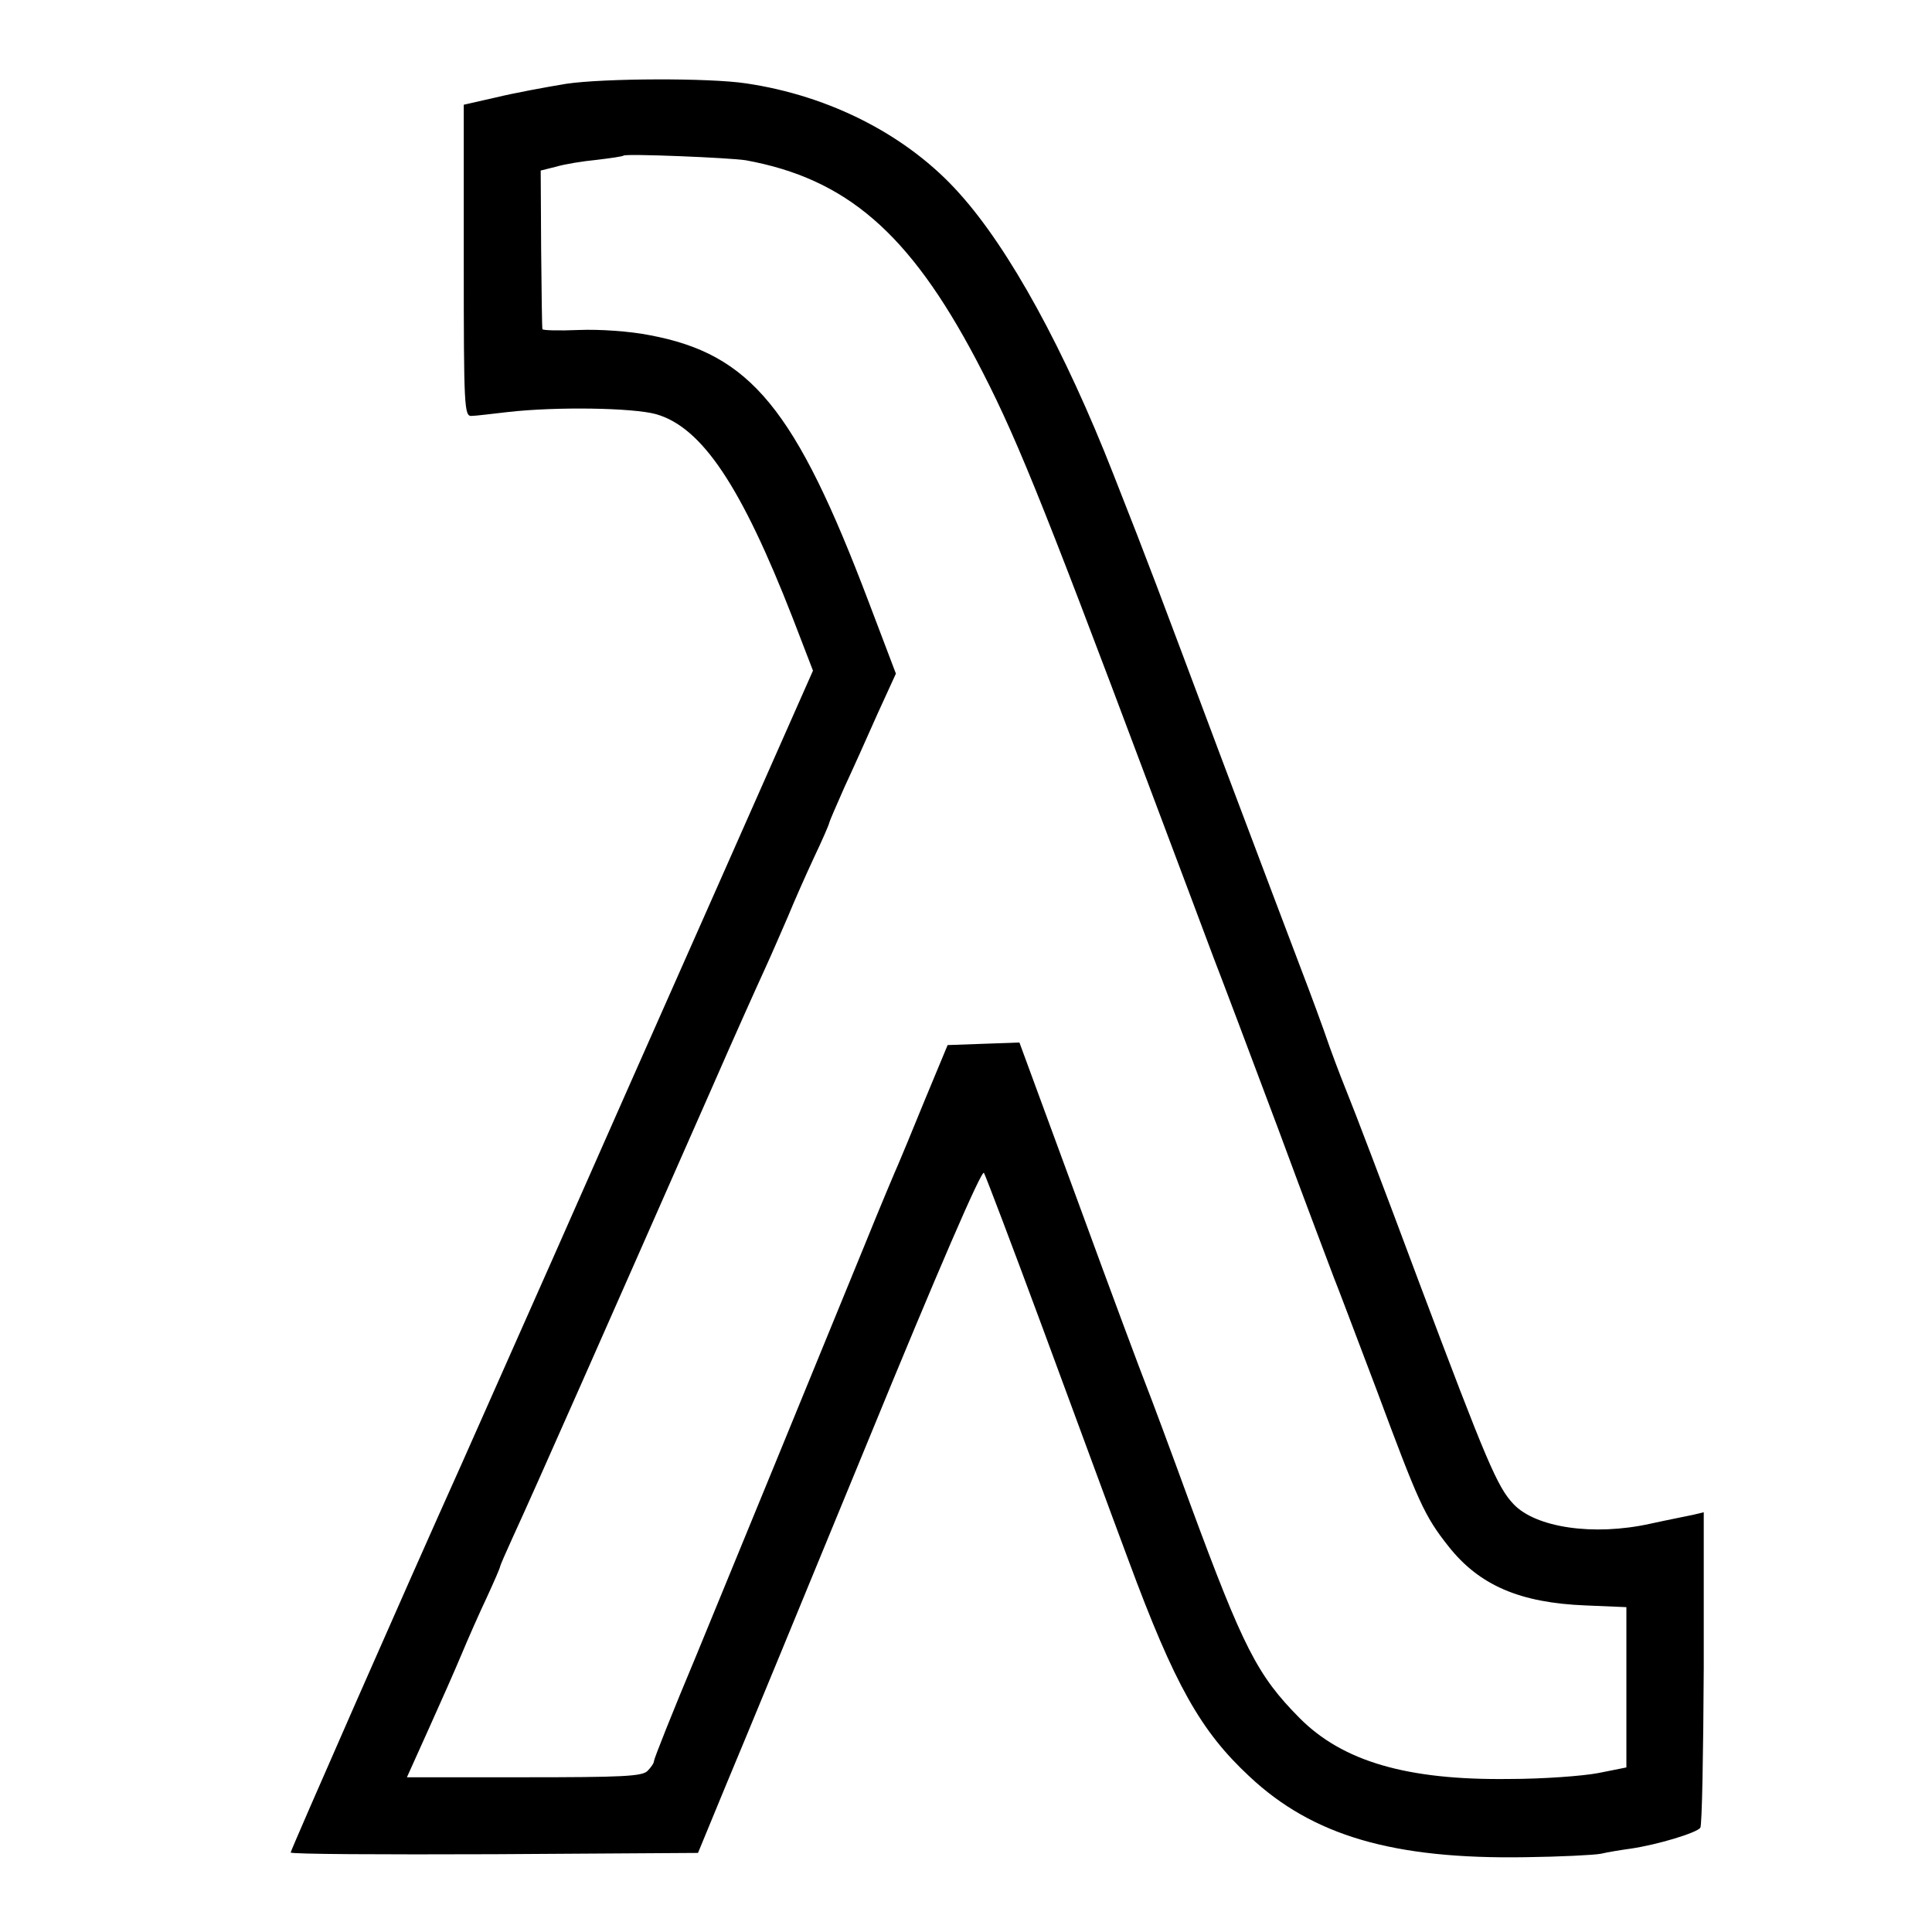
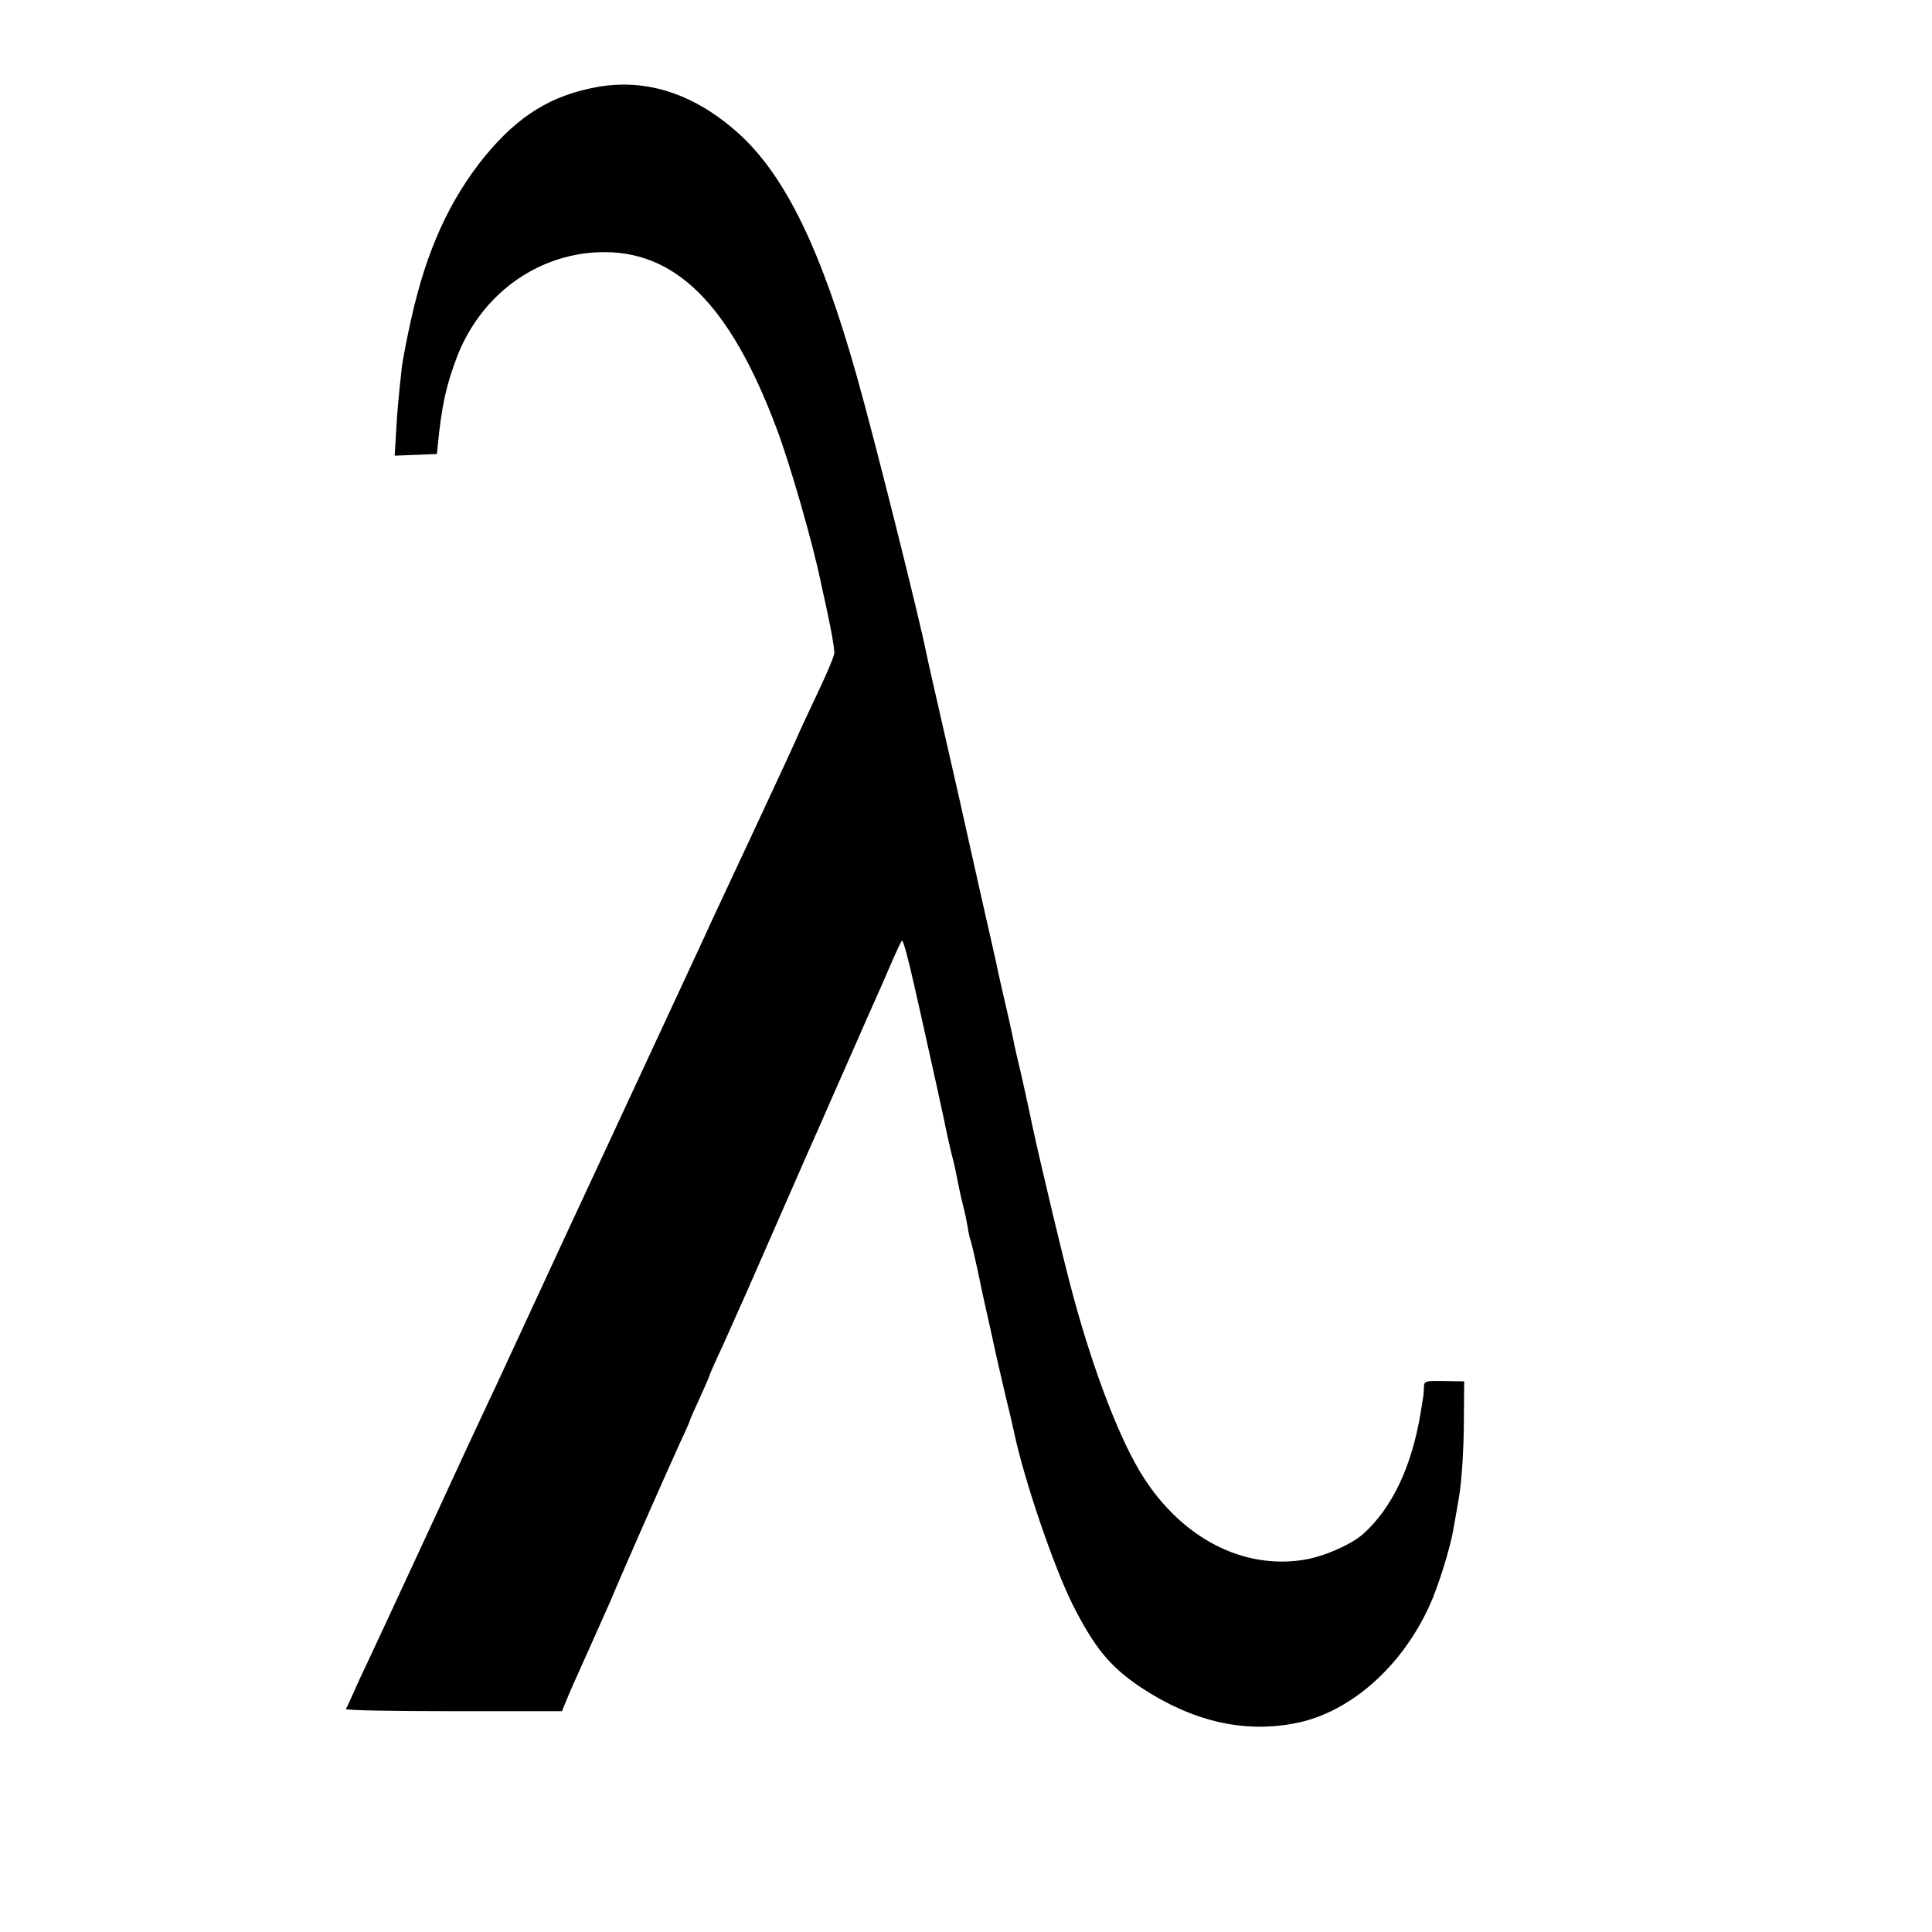
- <svg xmlns="http://www.w3.org/2000/svg" version="1.0" width="452pt" height="452pt" viewBox="0 0 452 452" preserveAspectRatio="xMidYMid meet">
-   <g transform="translate(0,452) scale(0.1,-0.1)" fill="#000000" stroke="none">
-     <path d="M1325 4324 c-49 -8 -124 -22 -165 -32 l-75 -17 0 -365 c0 -346 1 -365 19 -363 9 0 48 5 84 9 114 13 293 10 347 -5 108 -31 200 -170 320 -478 l47 -122 -227 -513 c-125 -282 -297 -670 -382 -863 -85 -192 -181 -408 -213 -480 -131 -291 -400 -904 -400 -909 0 -4 214 -5 476 -4 l477 3 66 160 c37 88 186 449 331 802 164 400 267 638 272 629 4 -7 66 -170 137 -362 71 -192 161 -437 201 -544 108 -292 169 -400 283 -506 148 -139 337 -194 646 -189 80 1 160 5 176 8 17 4 48 9 70 12 62 9 155 37 163 49 4 6 7 175 8 374 l0 364 -25 -6 c-14 -3 -60 -12 -101 -21 -132 -29 -267 -9 -319 46 -38 40 -63 99 -221 519 -83 223 -158 419 -165 435 -7 17 -27 68 -44 115 -16 47 -46 128 -66 180 -20 52 -104 275 -187 495 -159 424 -164 439 -253 665 -114 291 -243 527 -360 657 -120 135 -302 229 -500 258 -86 13 -332 12 -420 -1z m420 -179 c235 -43 382 -170 538 -465 89 -169 147 -310 402 -990 69 -184 139 -369 154 -410 16 -41 84 -221 151 -400 66 -179 126 -336 131 -350 6 -14 50 -131 99 -260 99 -266 112 -296 169 -368 72 -91 167 -132 321 -138 l95 -4 0 -187 0 -188 -65 -13 c-36 -7 -130 -14 -210 -14 -238 -3 -389 41 -490 143 -98 99 -131 163 -255 499 -47 129 -94 255 -104 280 -10 25 -81 215 -157 423 l-139 378 -84 -3 -84 -3 -54 -130 c-29 -71 -57 -139 -62 -150 -5 -11 -41 -96 -79 -190 -138 -337 -297 -725 -393 -958 -55 -131 -99 -242 -99 -247 0 -5 -7 -15 -15 -23 -12 -13 -60 -15 -289 -15 l-274 0 50 111 c28 62 63 141 78 177 15 36 41 95 59 133 17 37 31 69 31 72 0 2 13 32 29 67 53 115 218 489 471 1063 48 110 102 230 119 267 17 37 41 93 55 125 13 32 40 93 60 136 20 42 36 79 36 82 0 2 16 39 35 82 20 43 55 121 78 173 l43 94 -63 166 c-172 454 -277 582 -514 626 -45 9 -117 14 -164 12 -47 -2 -86 -1 -86 2 -1 3 -2 87 -3 188 l-1 183 36 9 c20 6 63 13 95 16 33 4 61 8 63 10 6 5 249 -5 286 -11z" />
+ <svg xmlns="http://www.w3.org/2000/svg" version="1.0" width="700pt" height="700pt" viewBox="0 0 700 700" preserveAspectRatio="xMidYMid meet">
+   <g transform="translate(0,700) scale(0.1,-0.1)" fill="#000000" stroke="none">
+     <path d="M2165 6685 c-167 -30 -286 -103 -408 -251 -129 -159 -212 -342 -267 -589 -16 -71 -31 -150 -34 -175 -11 -100 -17 -159 -21 -238 l-5 -83 77 3 76 3 3 30 c14 145 31 221 71 325 86 220 283 366 509 376 278 12 478 -186 648 -639 49 -130 131 -415 160 -557 3 -14 12 -55 20 -91 19 -88 28 -140 29 -164 0 -11 -26 -73 -57 -138 -31 -65 -62 -133 -70 -150 -7 -18 -76 -167 -153 -332 -77 -165 -152 -325 -166 -355 -13 -30 -87 -188 -162 -350 -189 -406 -316 -681 -358 -770 -19 -41 -78 -169 -132 -285 -53 -115 -110 -237 -125 -270 -16 -33 -49 -105 -75 -160 -26 -55 -58 -125 -72 -155 -14 -30 -38 -82 -53 -115 -15 -33 -58 -125 -95 -205 -106 -228 -125 -270 -165 -355 -21 -44 -48 -102 -60 -130 -12 -27 -24 -53 -27 -57 -2 -5 173 -8 389 -8 l394 0 28 68 c16 37 43 96 59 132 35 79 75 168 87 195 45 109 204 468 254 578 20 42 36 79 36 81 0 3 16 39 35 80 19 42 35 78 35 81 0 2 13 32 29 67 17 35 64 142 107 238 225 514 250 570 279 635 7 17 47 107 88 200 41 94 85 193 97 220 13 28 38 86 57 130 19 44 37 83 41 87 4 4 24 -70 45 -165 22 -95 40 -179 42 -187 2 -8 11 -49 20 -90 9 -41 18 -82 20 -90 2 -8 13 -60 25 -115 11 -55 25 -116 30 -135 9 -33 11 -46 25 -115 3 -16 10 -46 15 -65 5 -19 12 -53 16 -75 3 -22 8 -43 10 -47 2 -3 13 -51 25 -105 11 -54 22 -105 24 -113 2 -8 15 -67 29 -130 13 -63 37 -164 51 -225 15 -60 28 -118 30 -128 36 -170 143 -484 212 -622 79 -156 136 -225 247 -299 185 -122 370 -166 557 -130 198 37 388 204 489 428 30 64 75 210 85 270 7 37 16 94 21 120 10 59 18 177 18 291 l1 130 -72 1 c-72 1 -73 1 -74 -25 0 -14 -2 -33 -4 -41 -1 -8 -5 -31 -8 -50 -32 -194 -103 -343 -207 -437 -42 -38 -141 -82 -213 -94 -221 -37 -442 76 -585 300 -81 127 -175 368 -251 646 -34 123 -123 497 -151 628 -7 37 -42 195 -56 252 -3 11 -9 40 -14 65 -5 25 -18 83 -29 130 -11 47 -22 96 -25 110 -2 14 -28 126 -56 250 -28 124 -53 236 -56 250 -3 14 -16 72 -29 130 -76 334 -116 507 -119 525 -23 117 -189 782 -252 1003 -128 455 -257 721 -423 874 -160 146 -335 205 -516 173z" />
  </g>
</svg>
